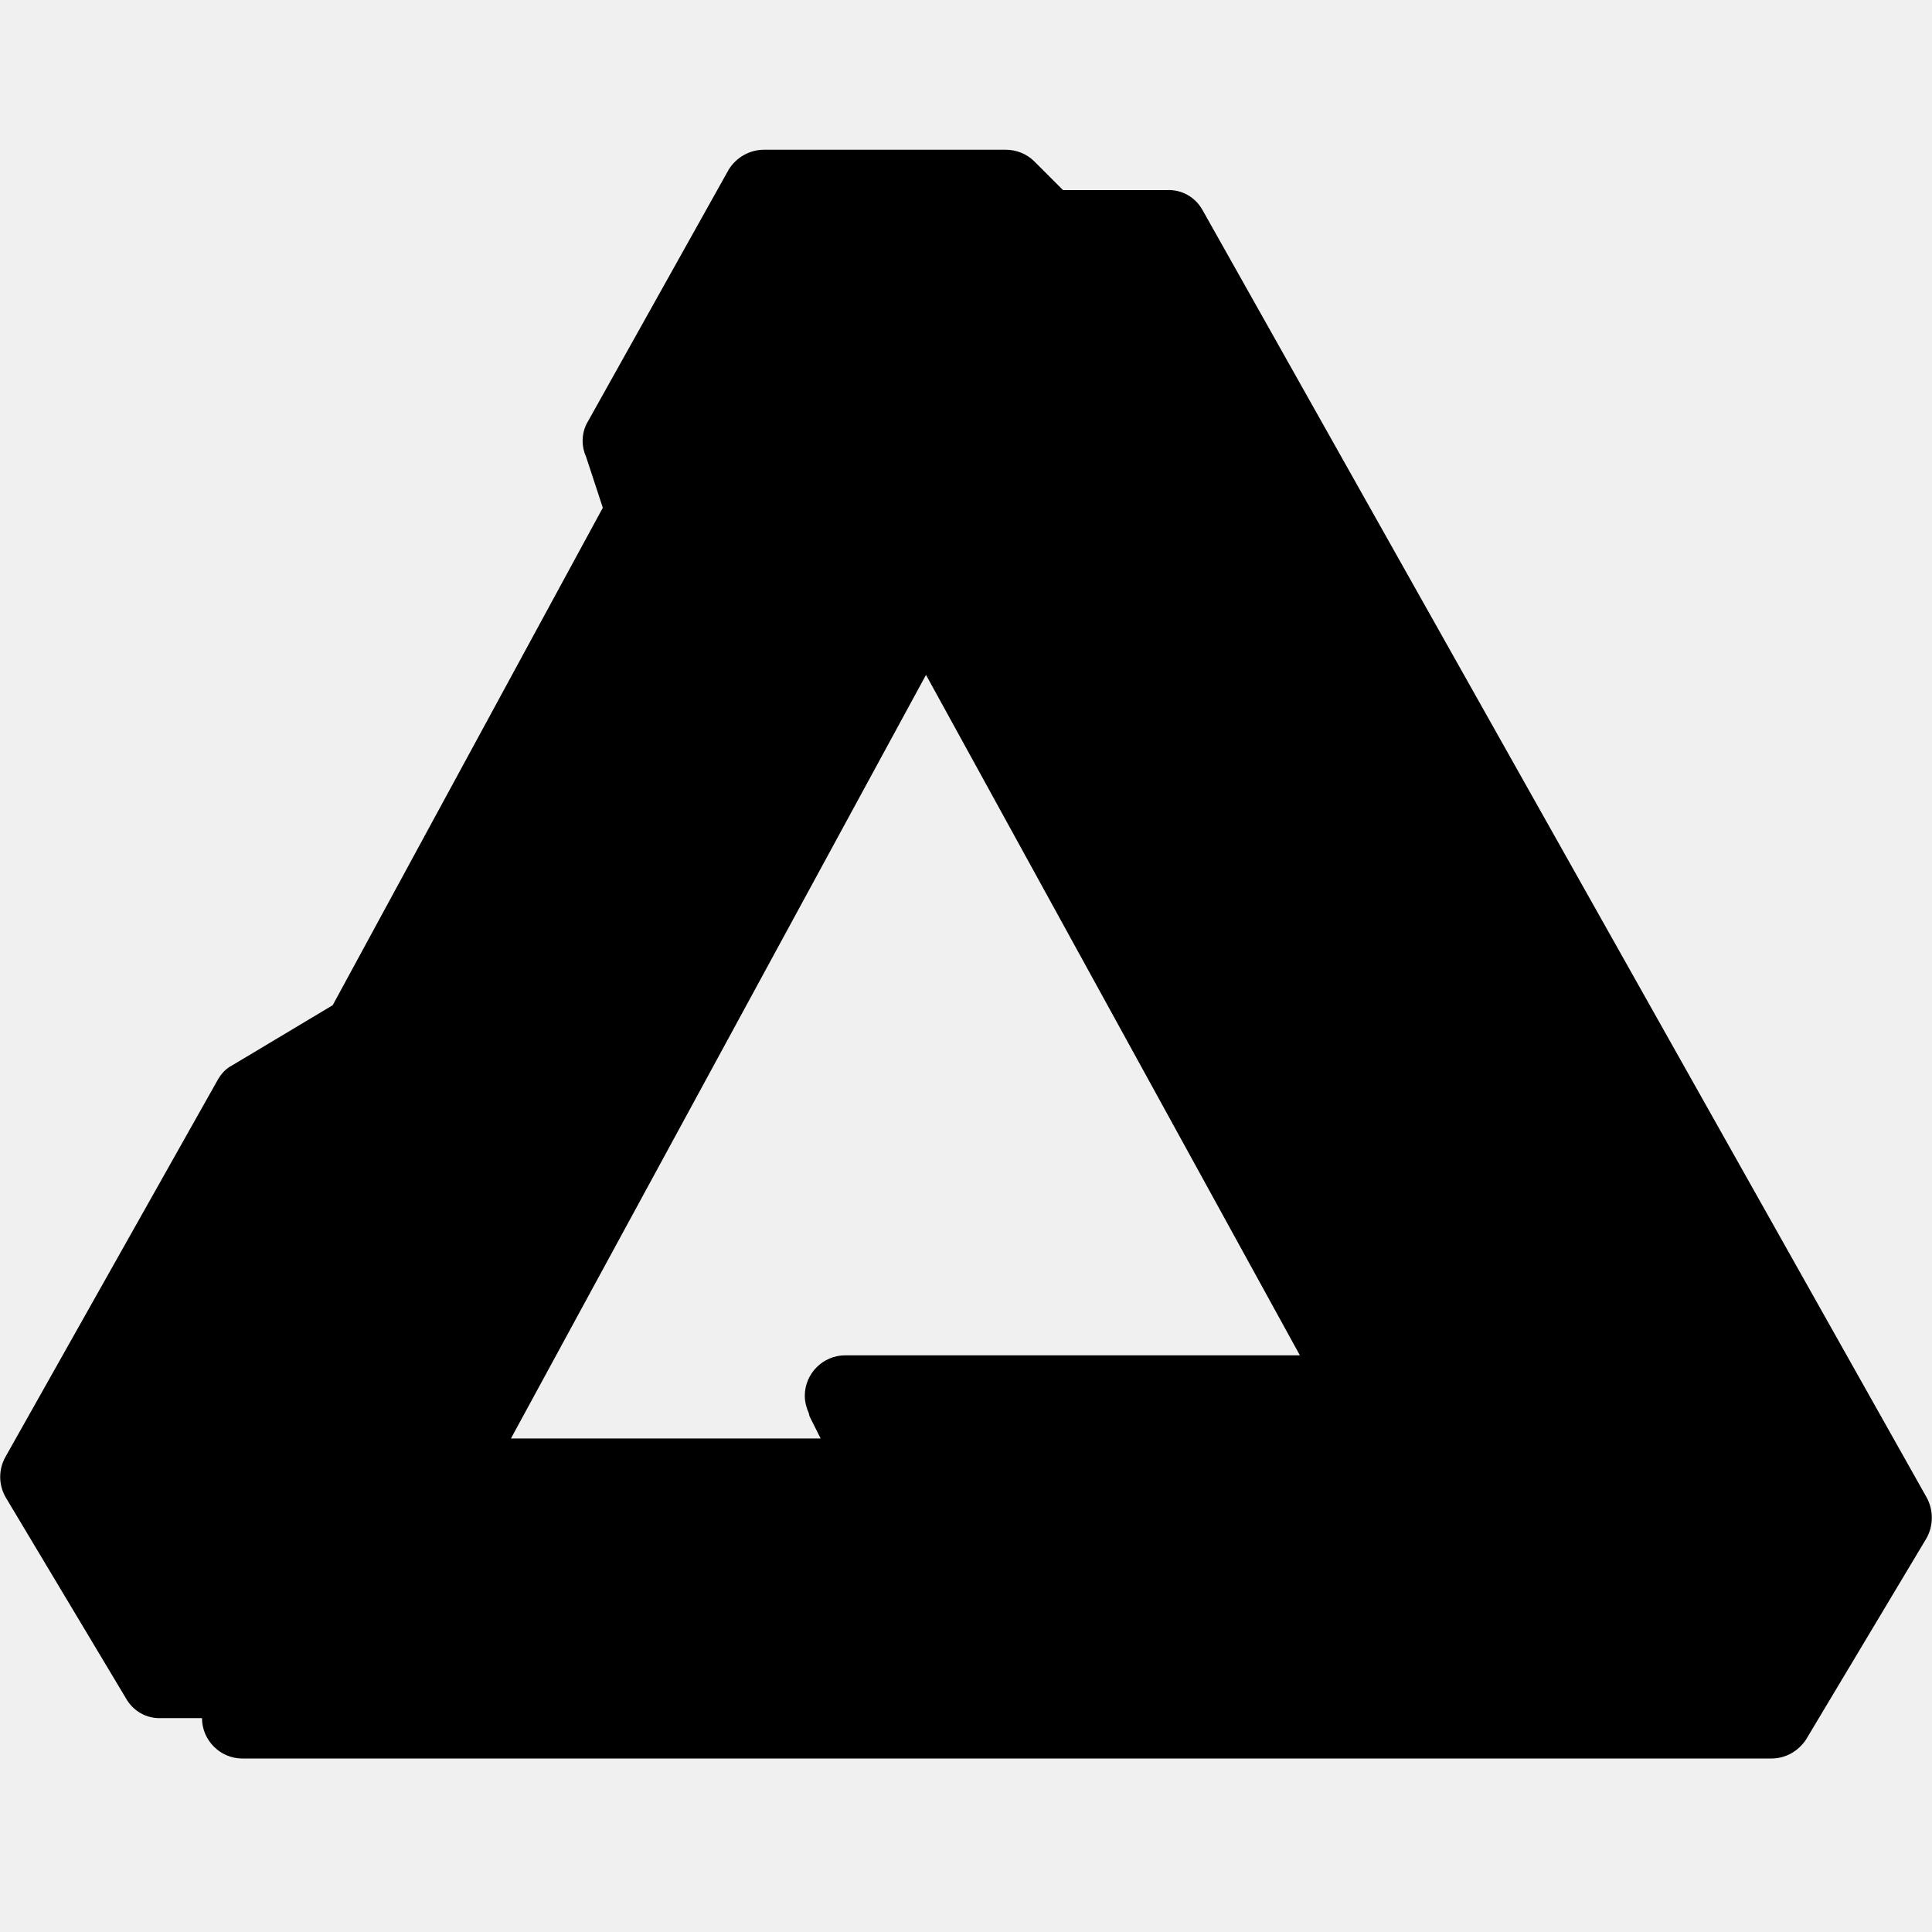
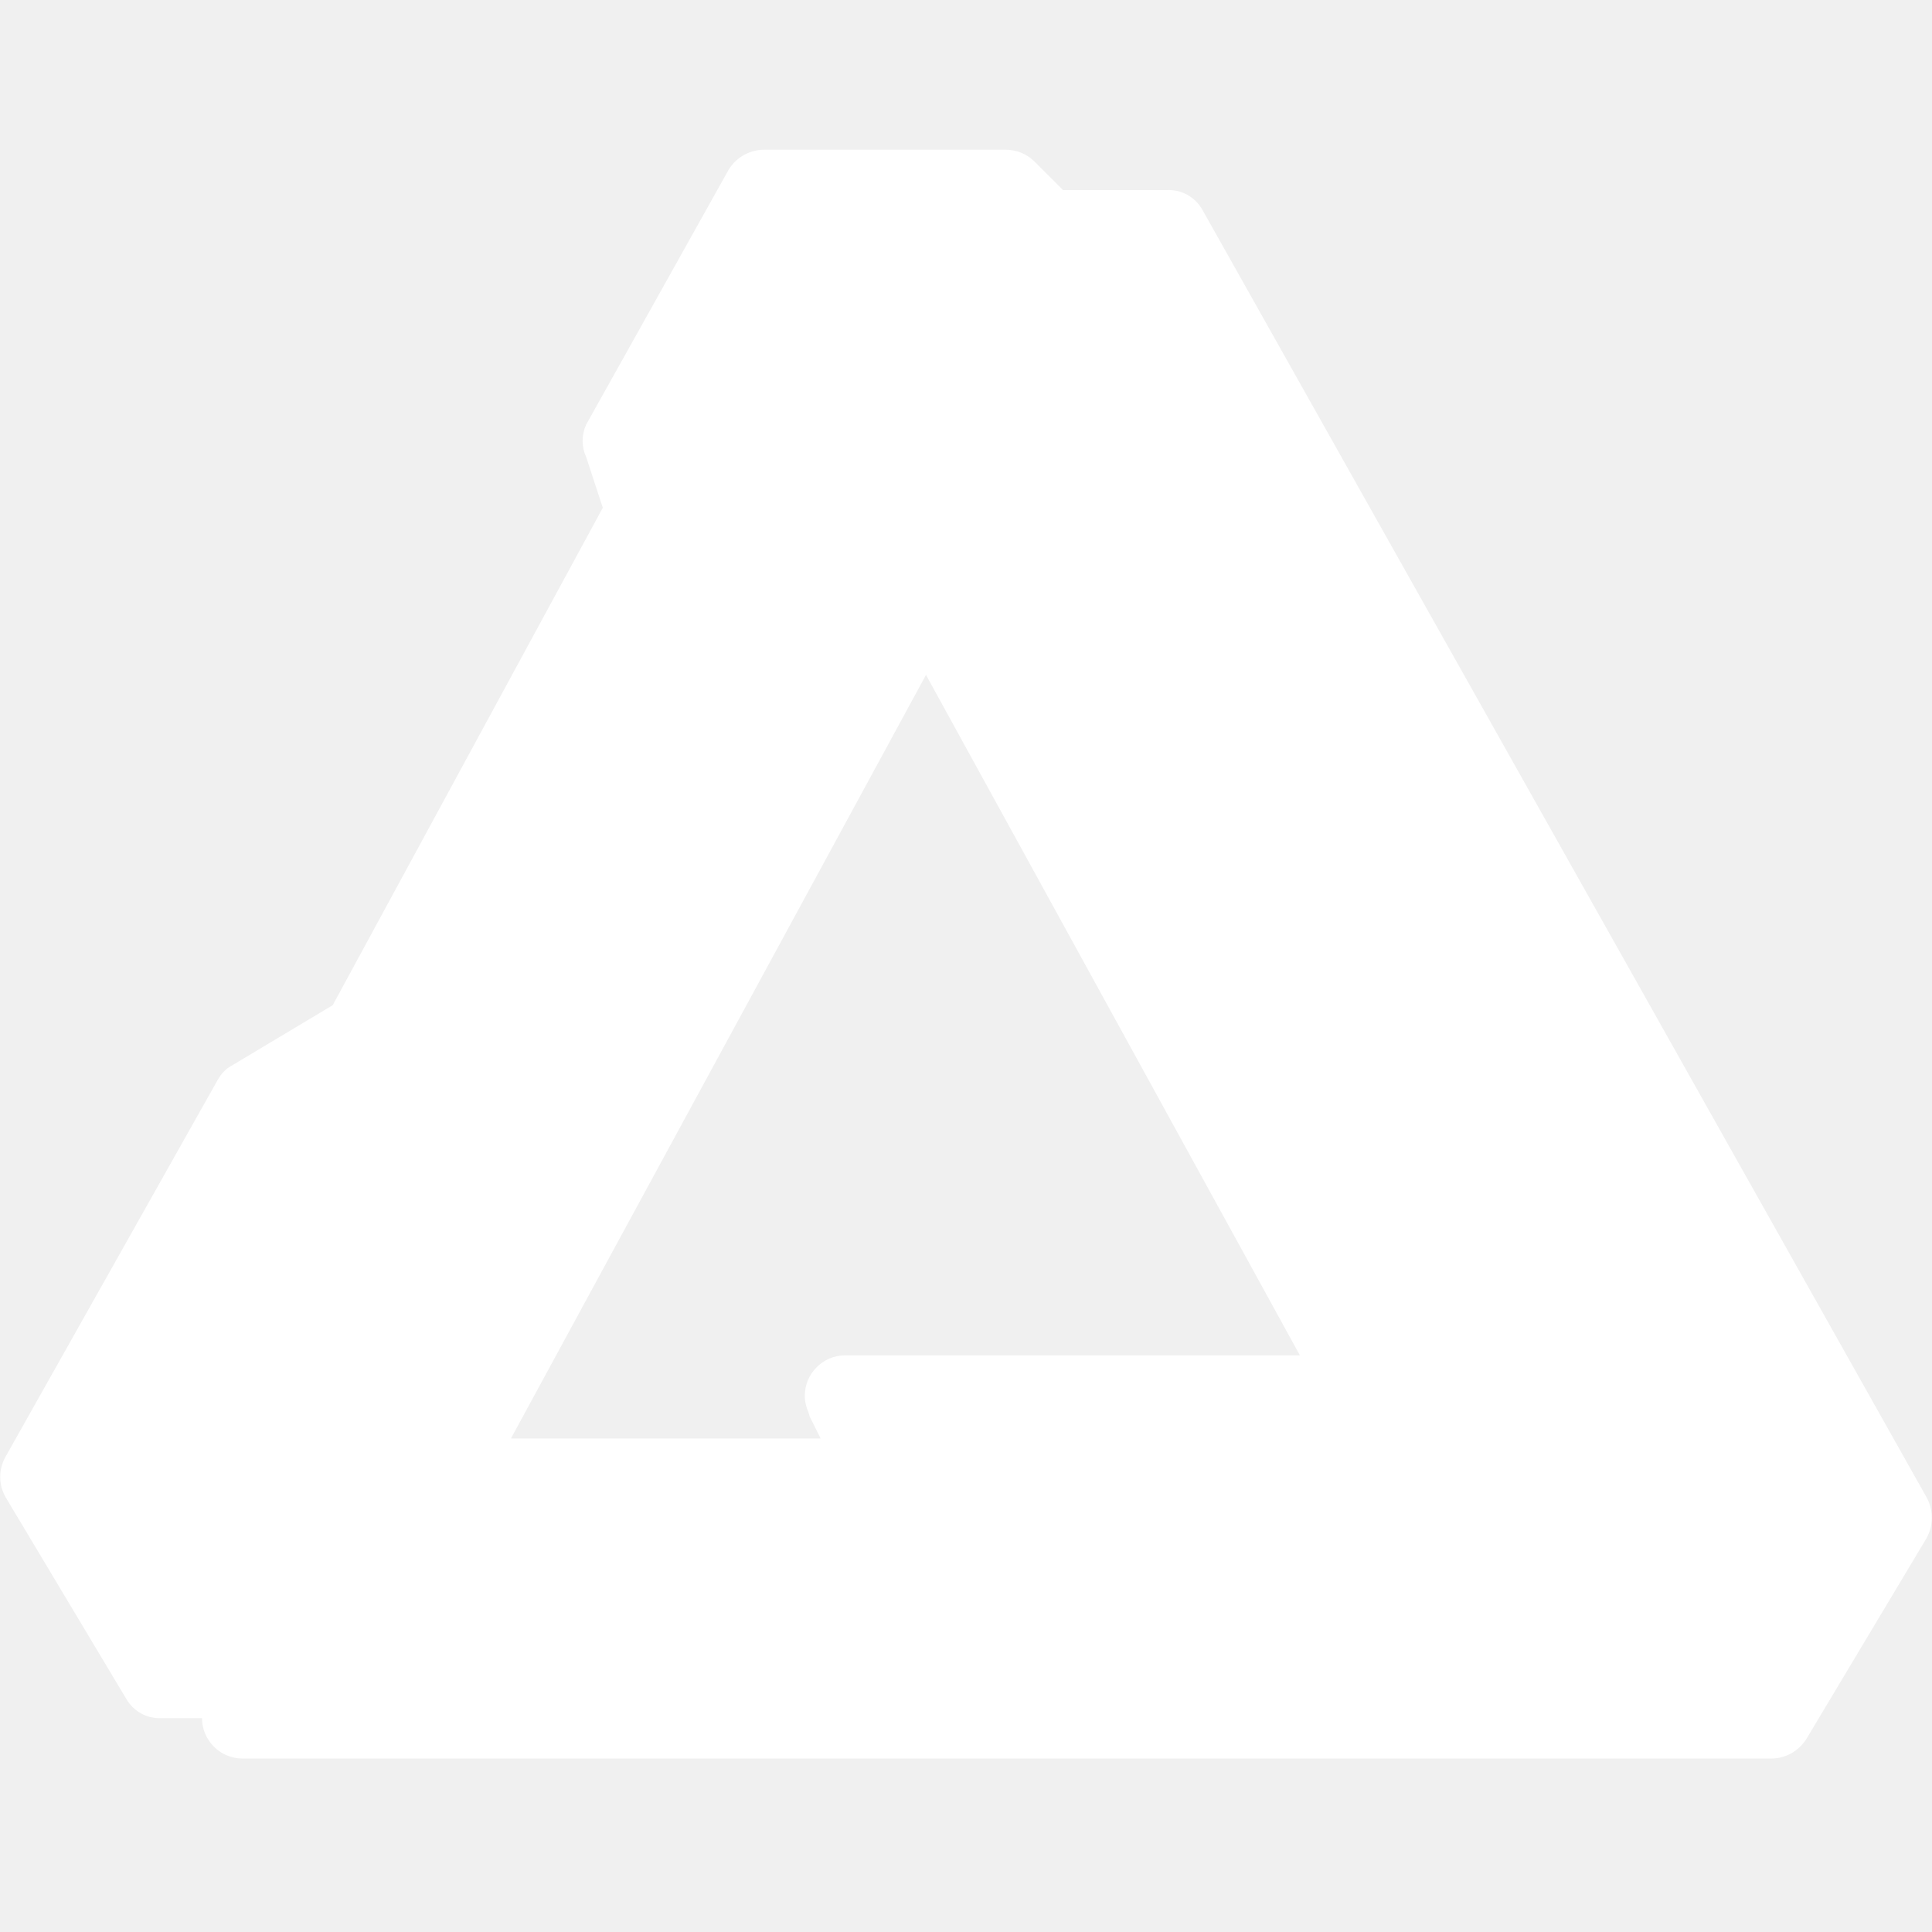
- <svg xmlns="http://www.w3.org/2000/svg" version="1.1" id="Layer_1" x="0px" y="0px" viewBox="0 0 243.9 243.9" style="enable-background:new 0 0 243.9 243.9;" xml:space="preserve">
+ <svg xmlns="http://www.w3.org/2000/svg" version="1.1" id="Layer_1" x="0px" y="0px" viewBox="0 0 243.9 243.9" style="enable-background:new 0 0 243.9 243.9;" xml:space="preserve" fill="#ffffff">
  <g id="Affinity_Designer">
    <path d="M243.2,189L151.8,26.5c-0.9-1.6-2.6-2.6-4.5-2.5h-13.1l-3.6-3.6c-1-1-2.3-1.5-3.7-1.5H96.5c-1.8,0-3.5,0.9-4.5,2.5   l-18,32.2c-0.6,1.3-0.6,2.8,0,4.1l2.1,6.4L42,126.9l-12.7,7.6c-0.8,0.4-1.4,1.1-1.8,1.8L0.7,183.9c-0.9,1.6-0.9,3.5,0,5.1   l15.2,25.4c0.9,1.6,2.6,2.6,4.5,2.5h5.1c0,2.8,2.3,5.1,5.1,5.1h193c1.8,0,3.4-0.9,4.4-2.4l15.2-25.4   C244.1,192.6,244.1,190.6,243.2,189z M102.2,178.8l1.4,2.8H64.5l52.4-96.4l47.2,85.9h-57.4c-2.8,0-5.1,2.3-5.1,5.1   c0,0.8,0.2,1.5,0.5,2.2L102.2,178.8z" />
  </g>
</svg>
